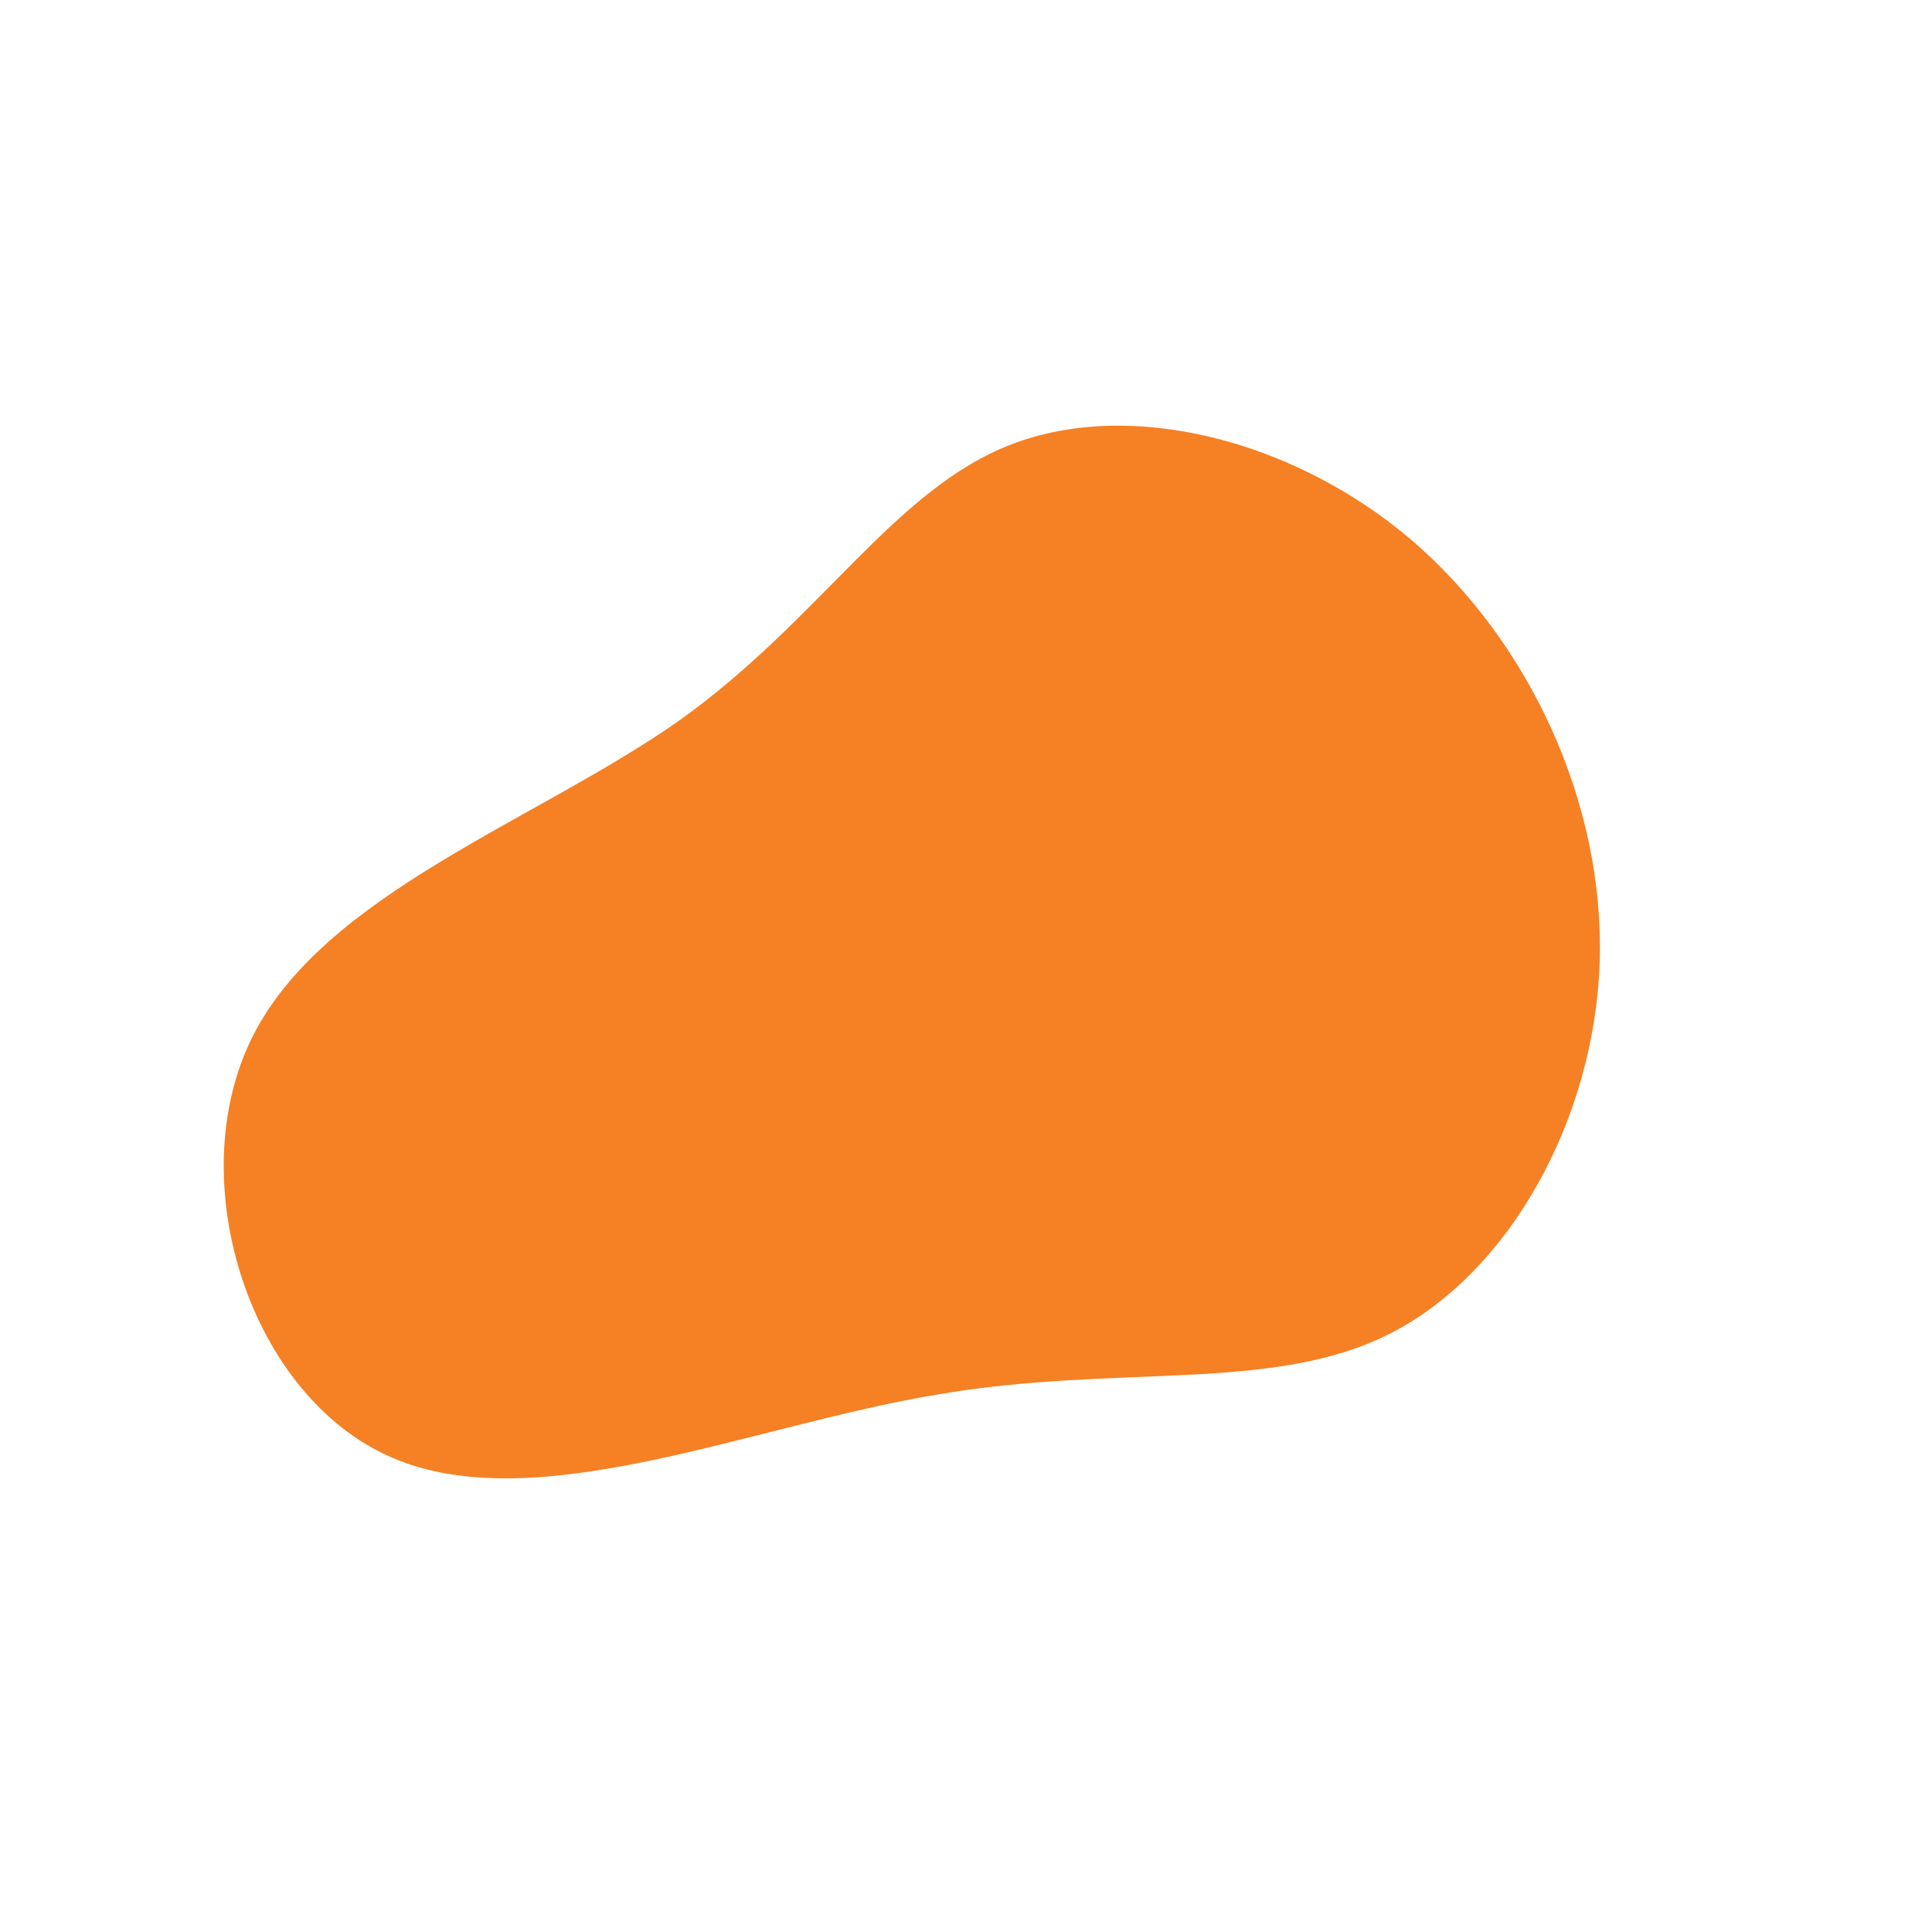
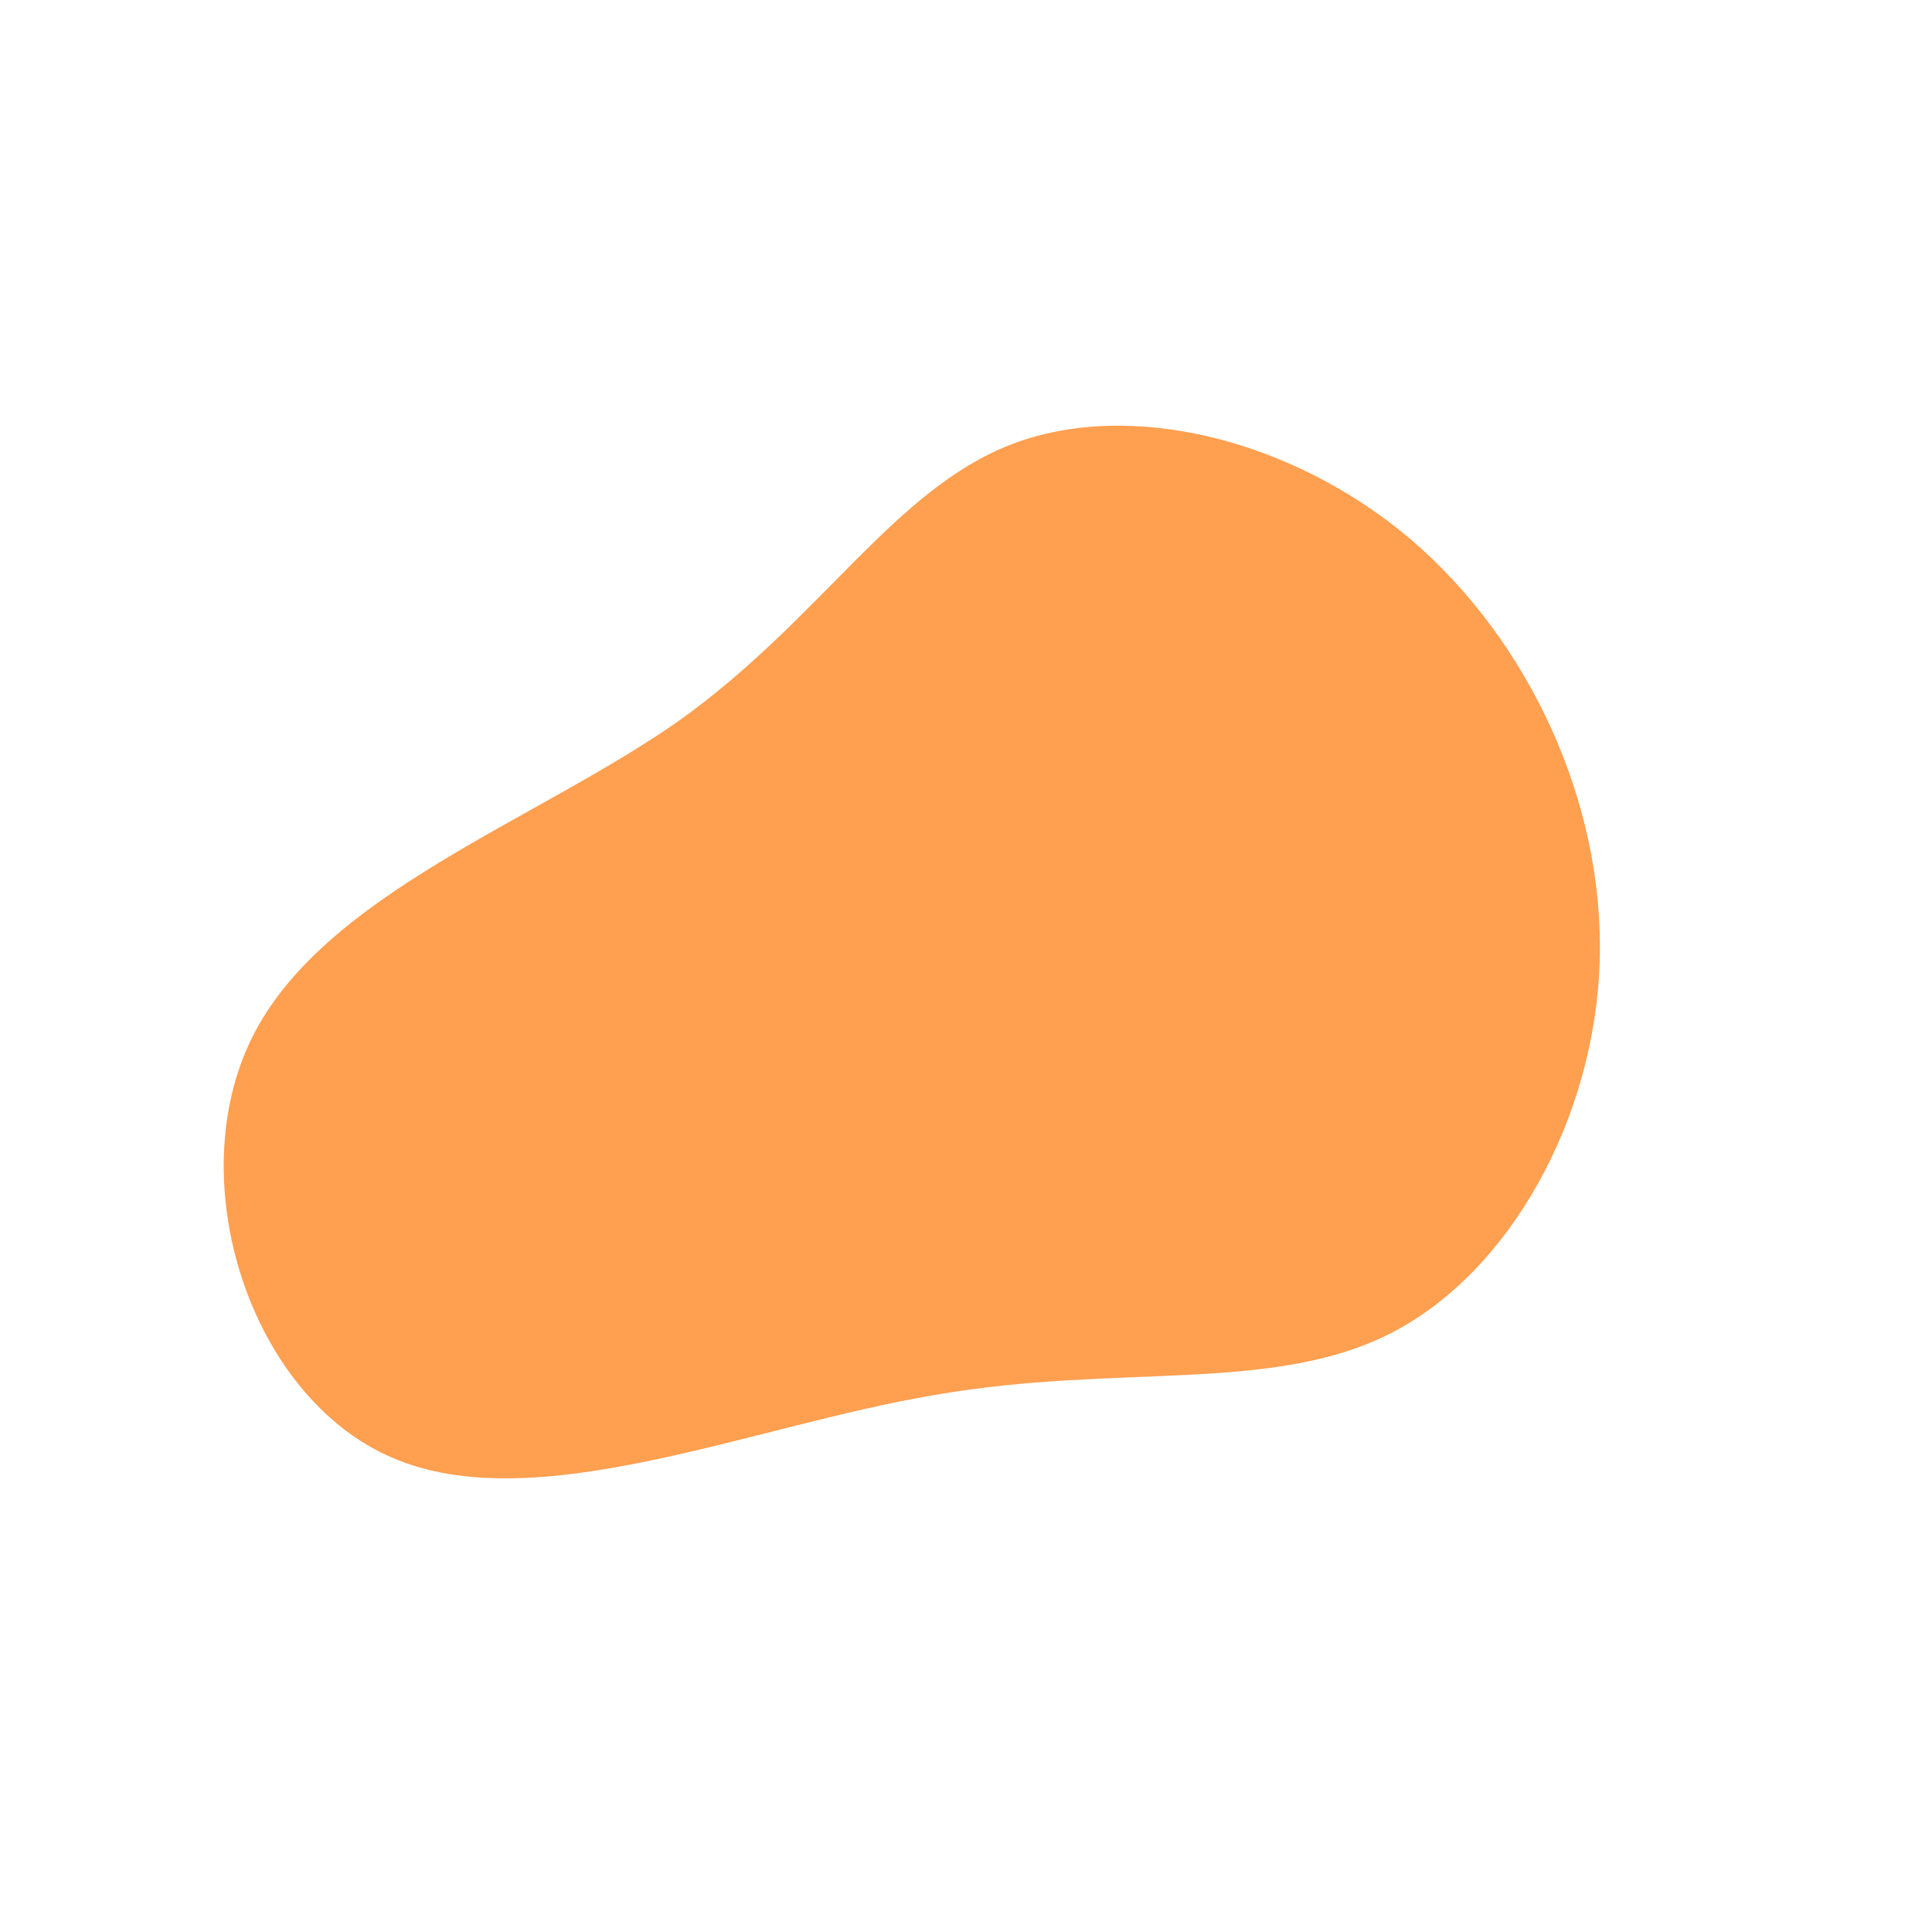
<svg xmlns="http://www.w3.org/2000/svg" viewBox="0 0 200 200">
-   <path fill="#F58124" d="M46,-44.2C58.3,-33.7,66.1,-16.9,65.6,-0.5C65.1,15.8,56.3,31.7,44,38C31.7,44.3,15.8,41.1,-3.2,44.4C-22.3,47.6,-44.6,57.3,-59.4,50.9C-74.1,44.6,-81.3,22.3,-73.9,7.4C-66.5,-7.5,-44.5,-15,-29.7,-25.4C-15,-35.9,-7.5,-49.3,4.7,-54C16.9,-58.7,33.7,-54.6,46,-44.2Z" transform="translate(100 100)" />
+   <path fill="#ff9f50" d="M46,-44.2C58.3,-33.7,66.1,-16.9,65.6,-0.5C65.1,15.8,56.3,31.7,44,38C31.7,44.3,15.8,41.1,-3.2,44.4C-22.3,47.6,-44.6,57.3,-59.4,50.9C-74.1,44.6,-81.3,22.3,-73.9,7.4C-66.5,-7.5,-44.5,-15,-29.7,-25.4C-15,-35.9,-7.5,-49.3,4.7,-54C16.9,-58.7,33.7,-54.6,46,-44.2Z" transform="translate(100 100)" />
</svg>
